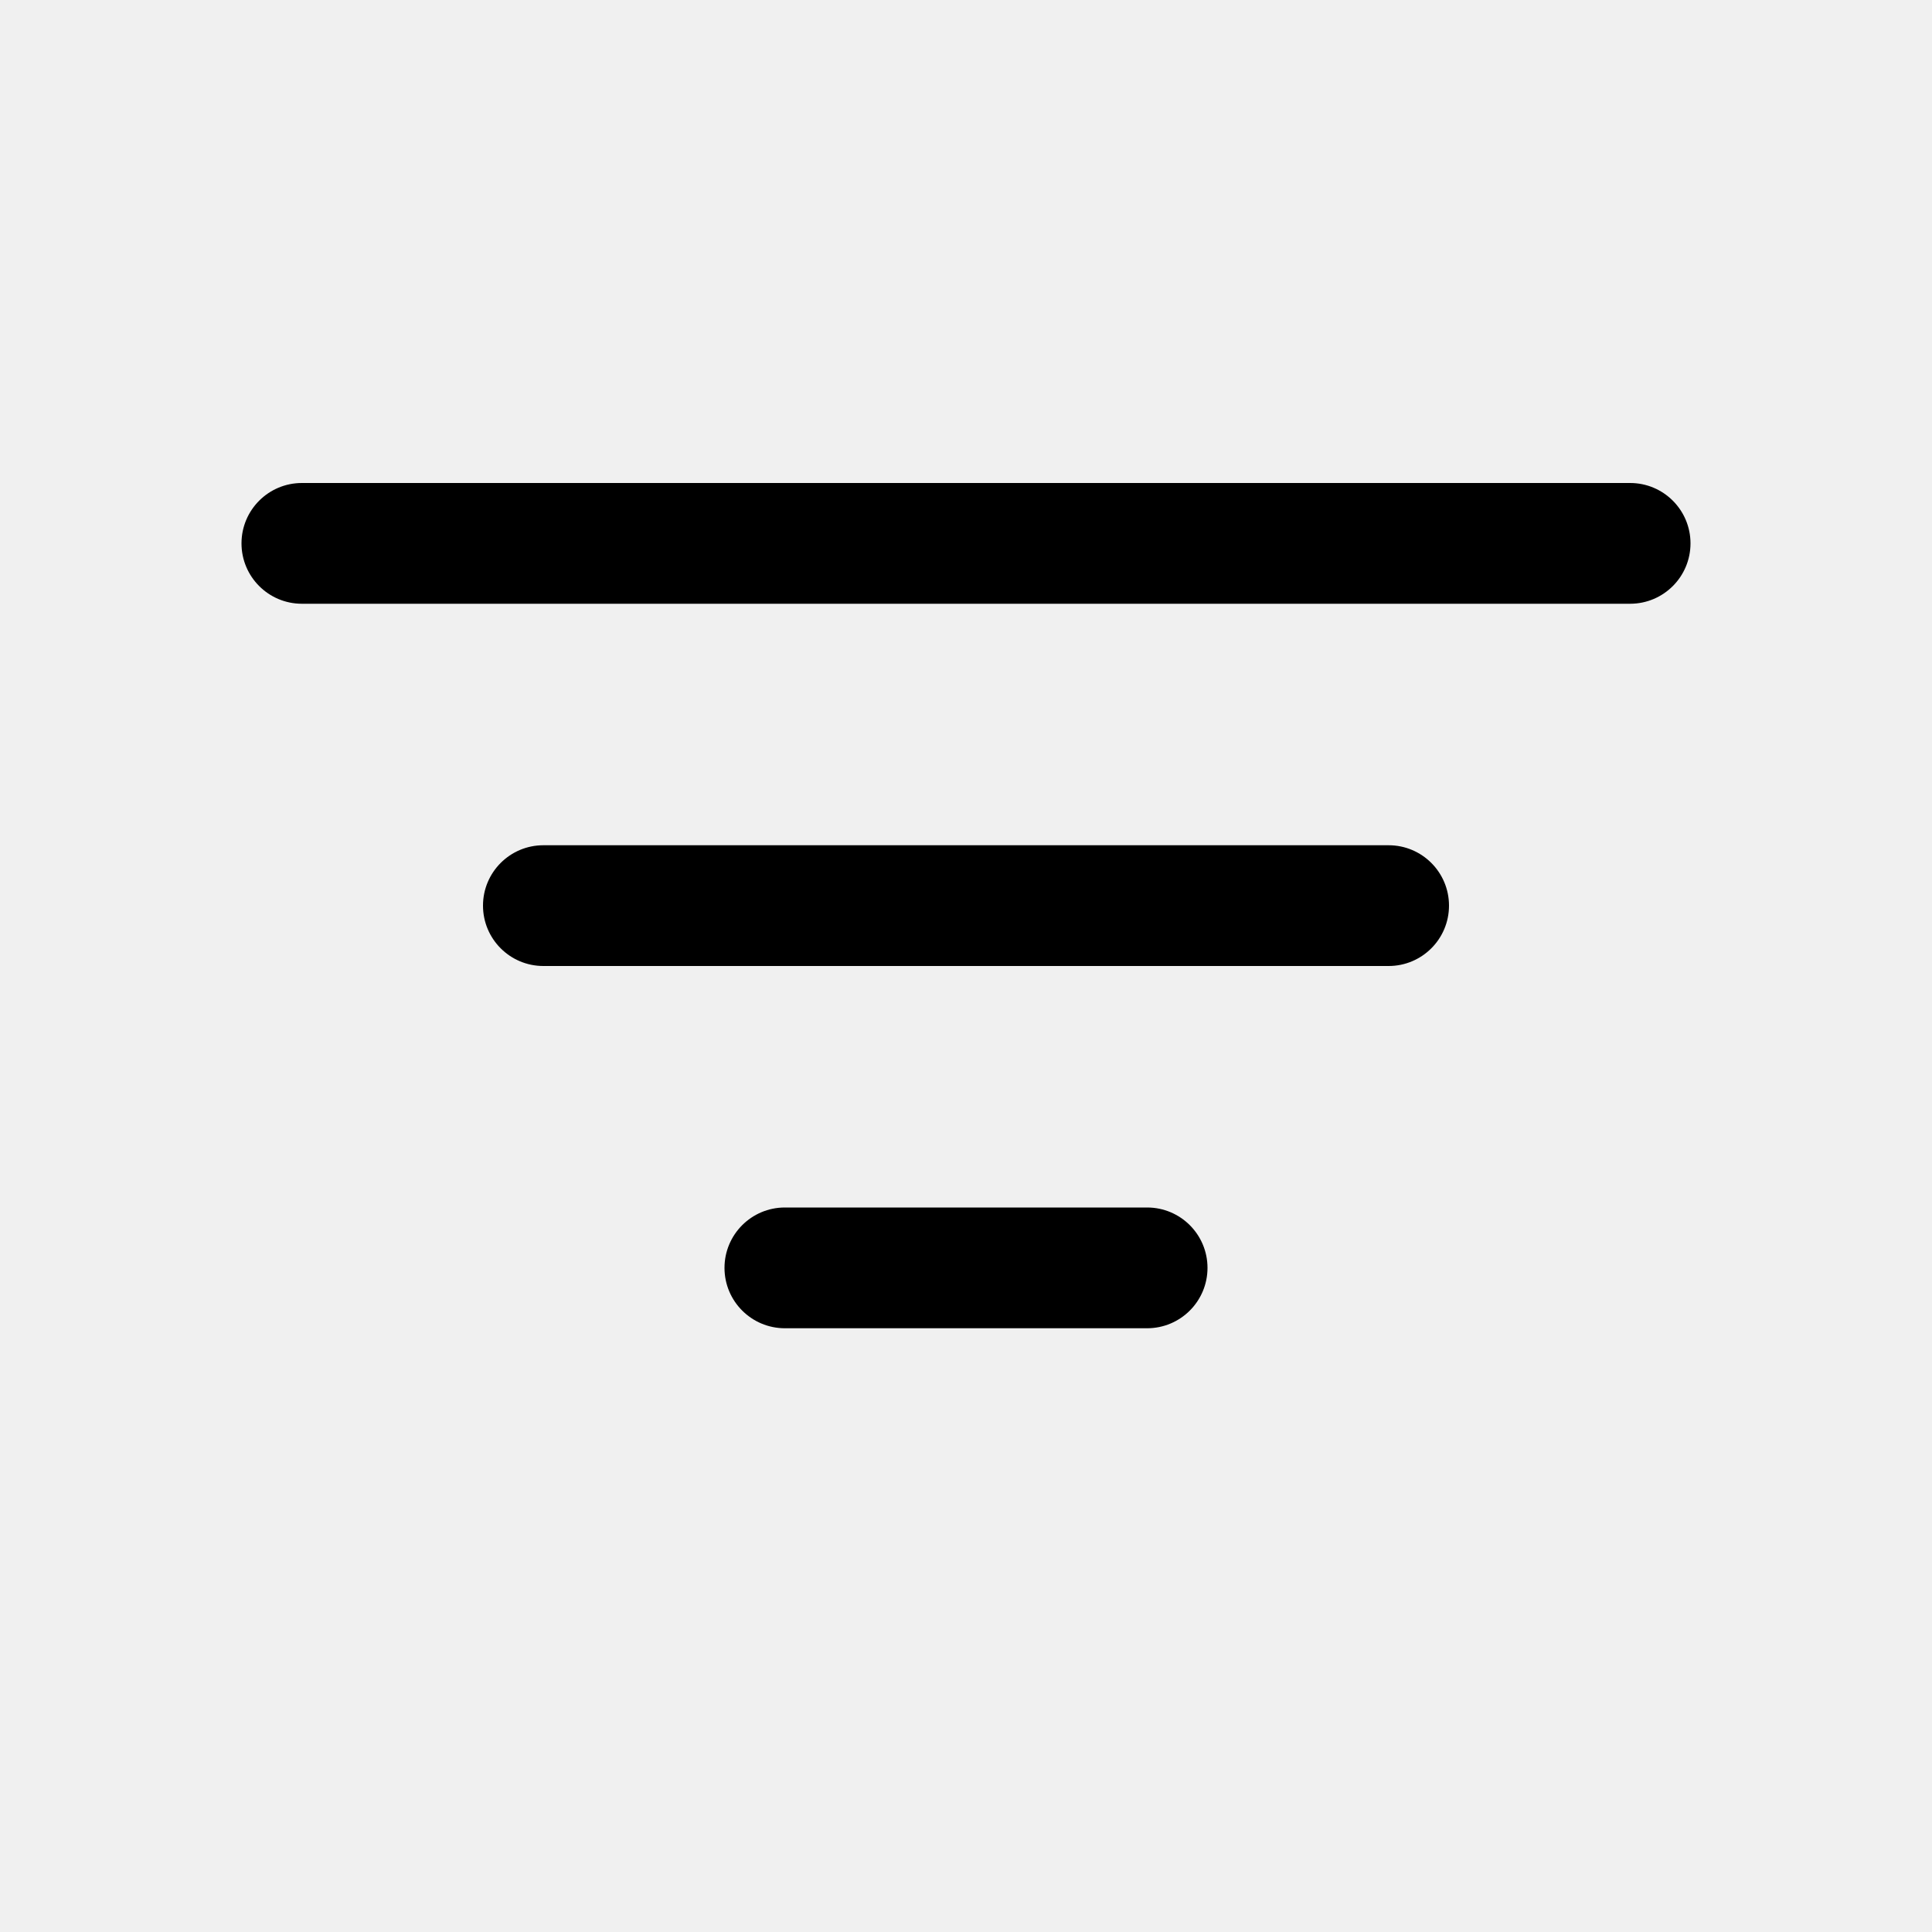
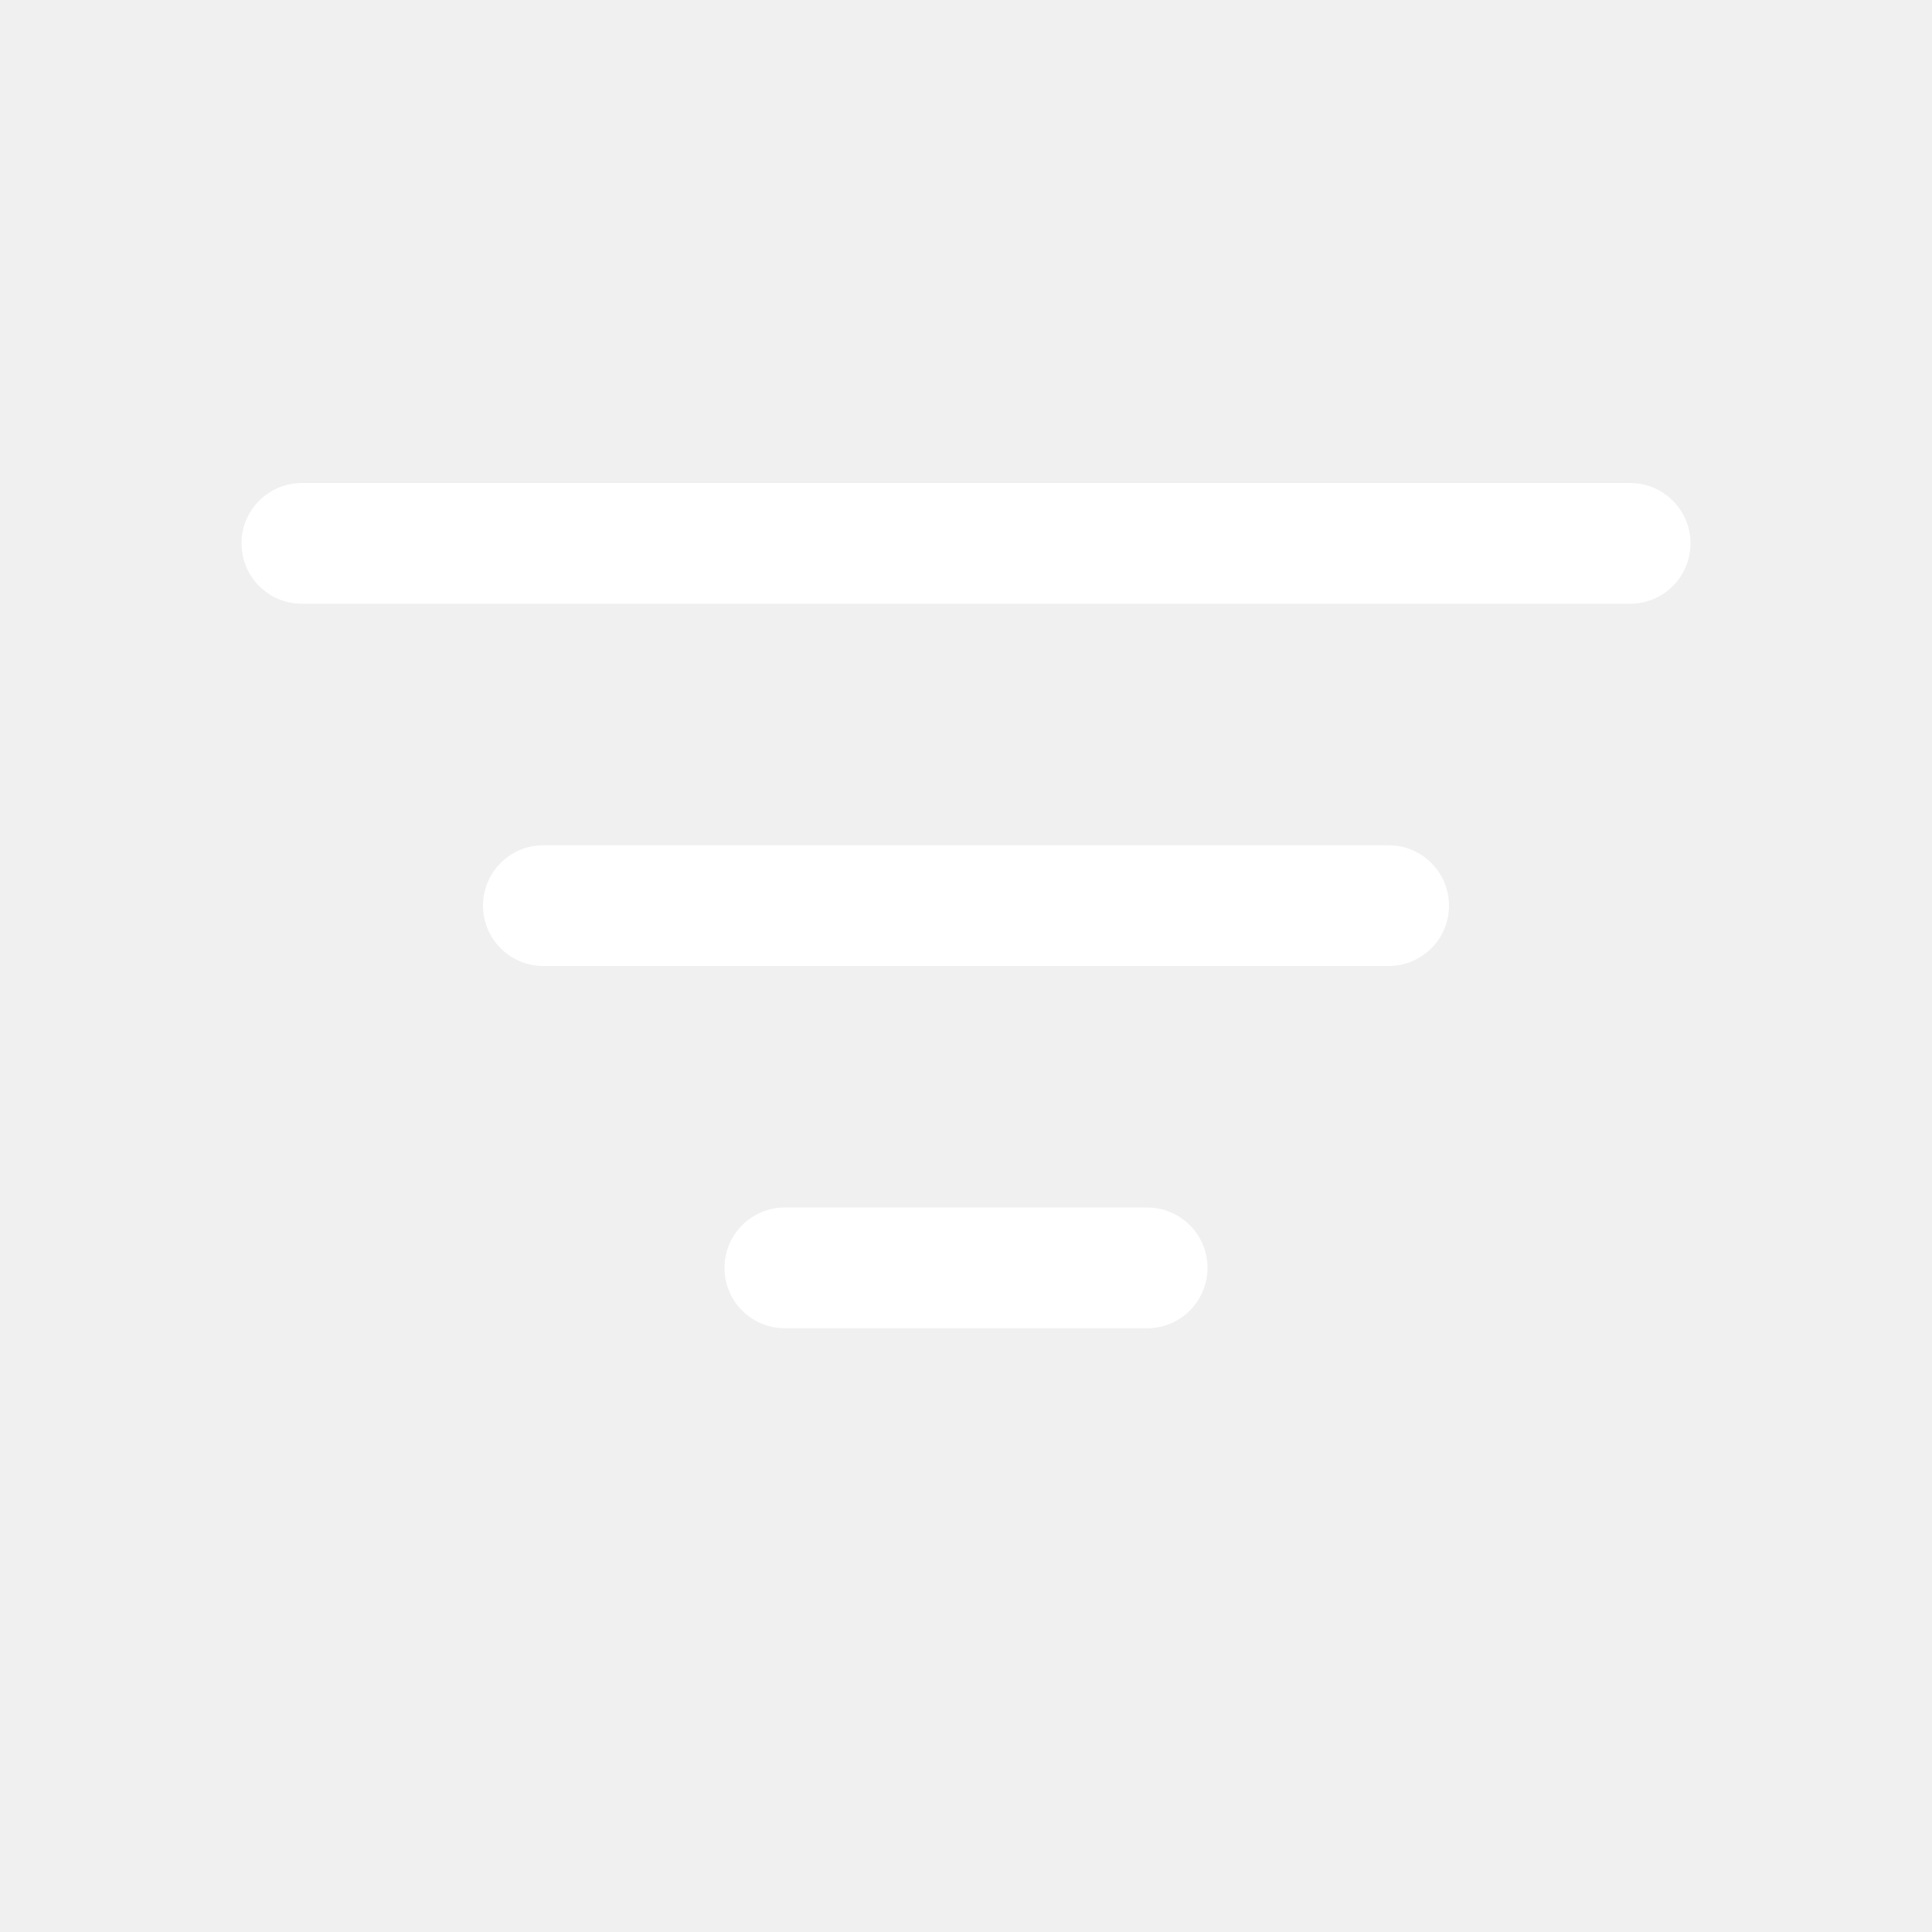
- <svg xmlns="http://www.w3.org/2000/svg" width="16" height="16" fill="currentColor" class="bi bi-filter" viewBox="0 0 16 16">
+ <svg xmlns="http://www.w3.org/2000/svg" width="20" height="20" fill="white" class="bi bi-filter" viewBox="0 0 16 16">
  <path d="M6 10.5a.5.5 0 0 1 .5-.5h3a.5.5 0 0 1 0 1h-3a.5.5 0 0 1-.5-.5zm-2-3a.5.5 0 0 1 .5-.5h7a.5.5 0 0 1 0 1h-7a.5.5 0 0 1-.5-.5zm-2-3a.5.5 0 0 1 .5-.5h11a.5.5 0 0 1 0 1h-11a.5.5 0 0 1-.5-.5z" />
</svg>
